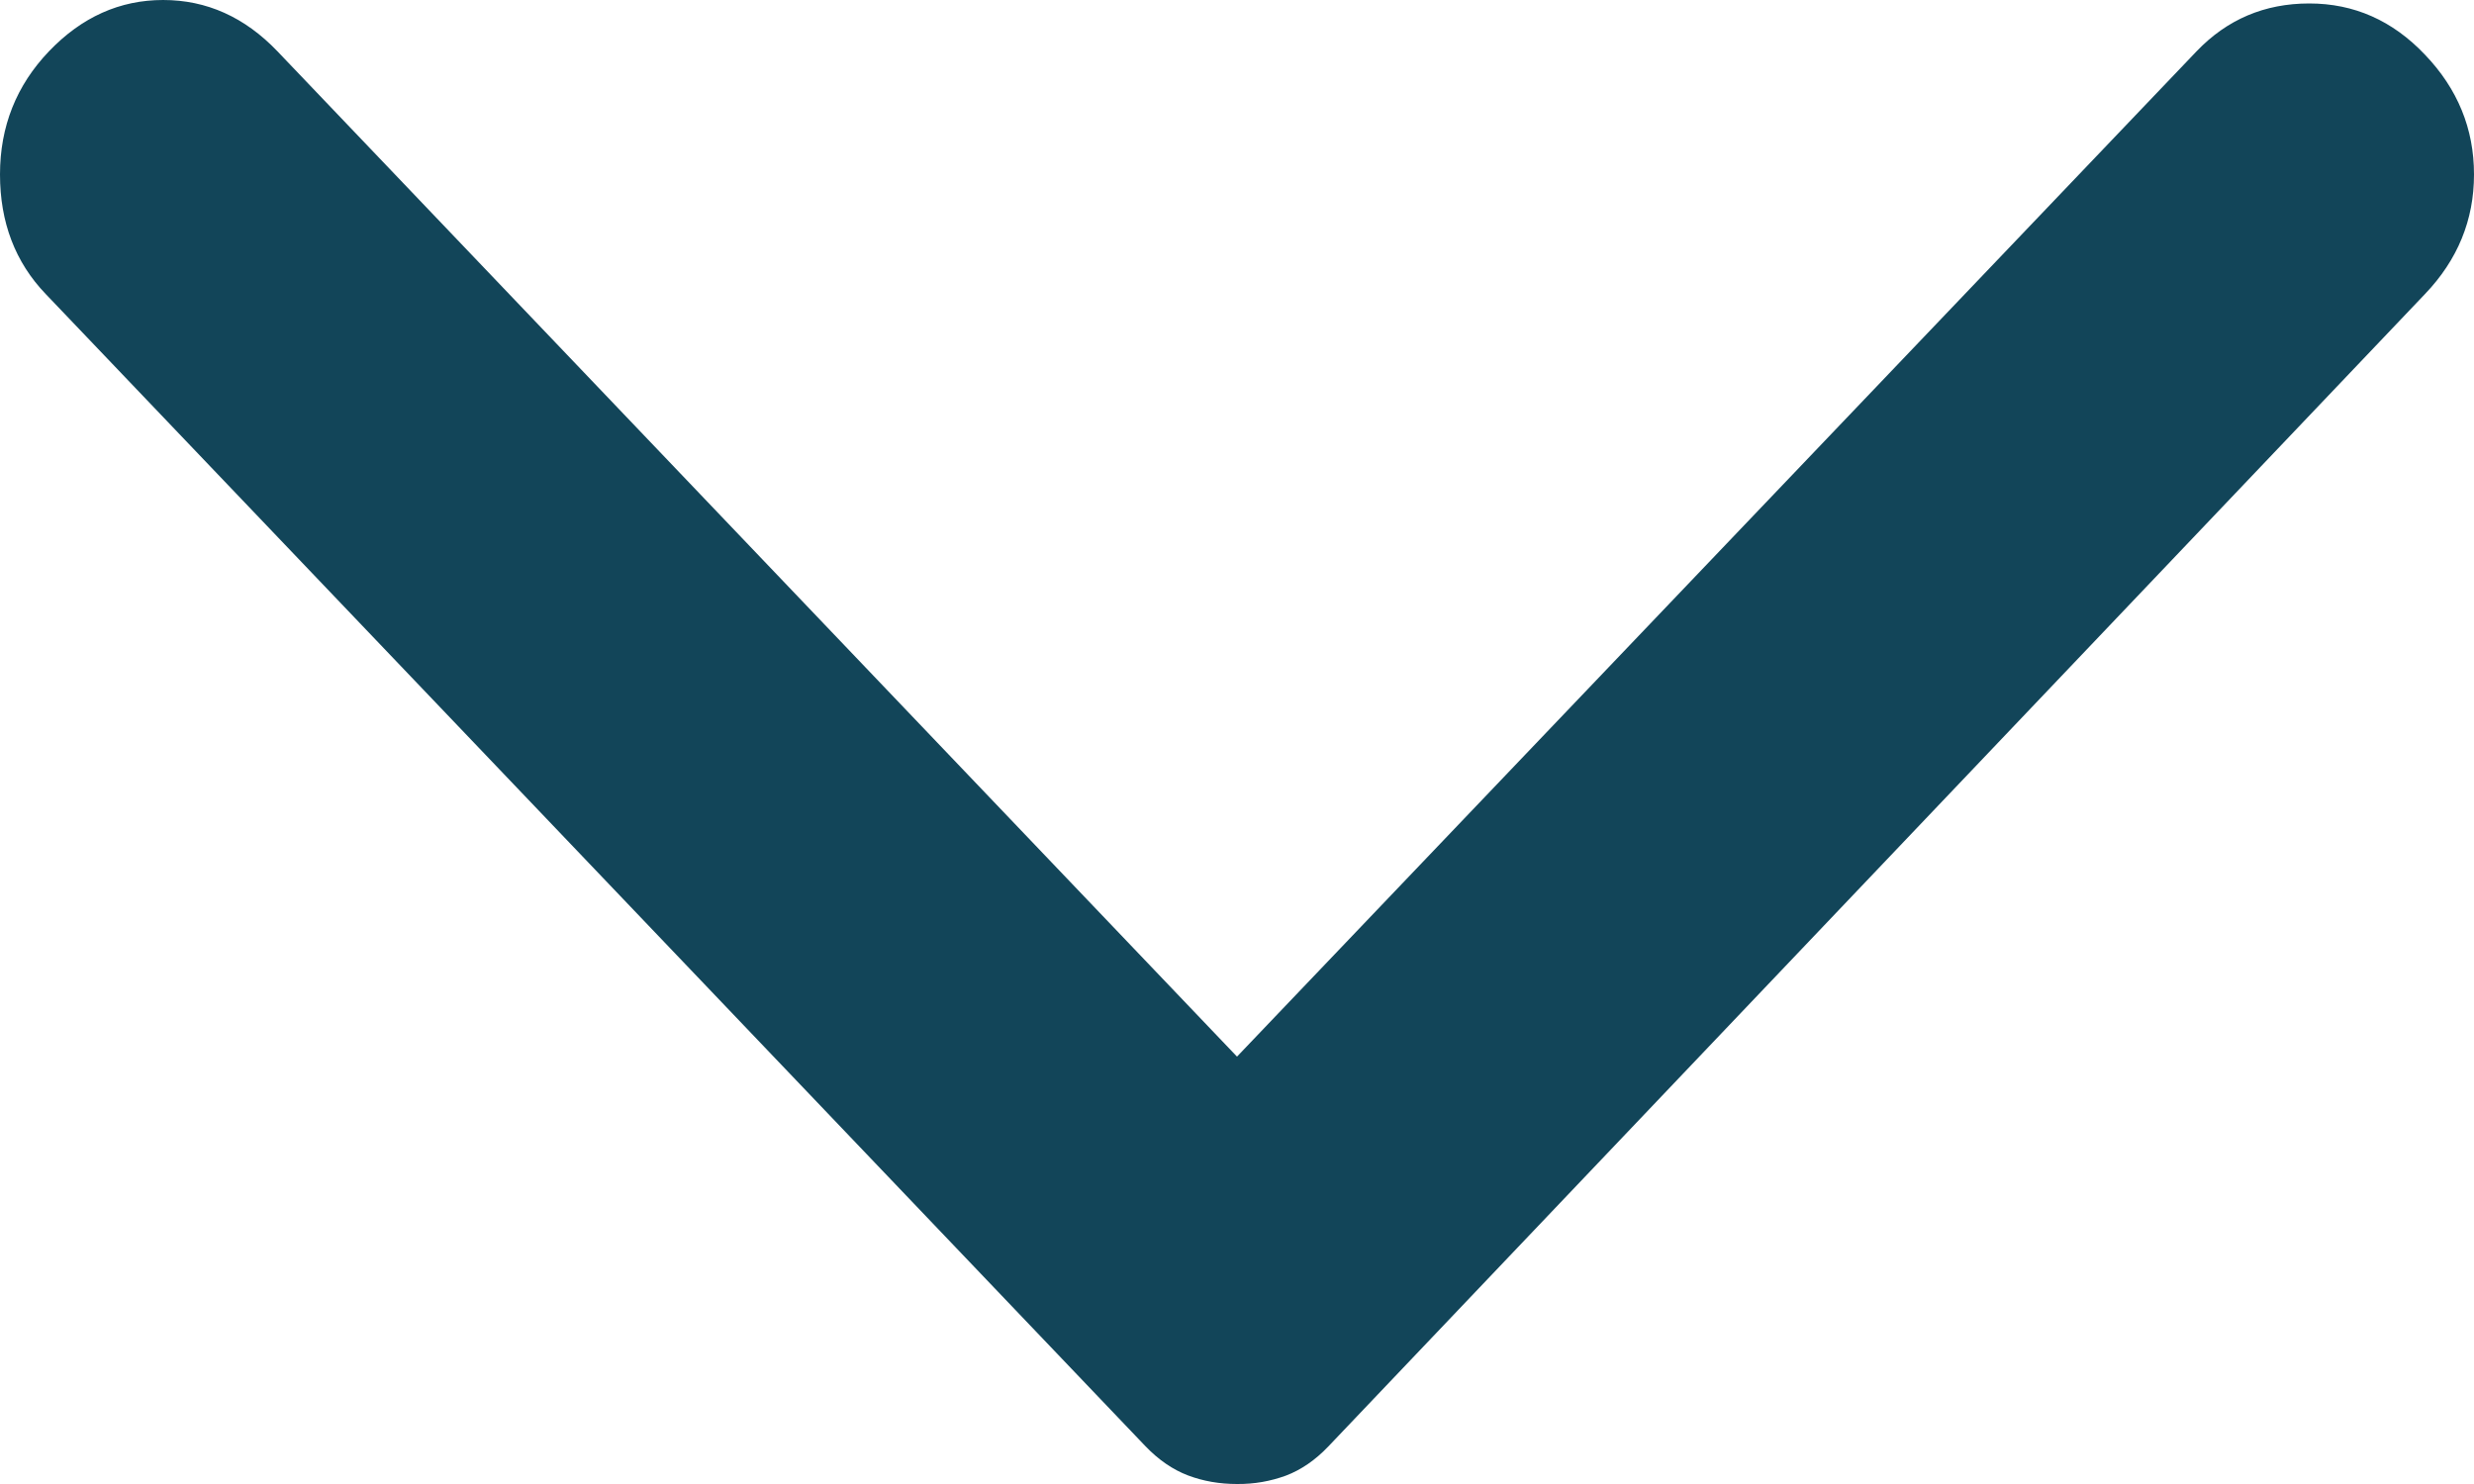
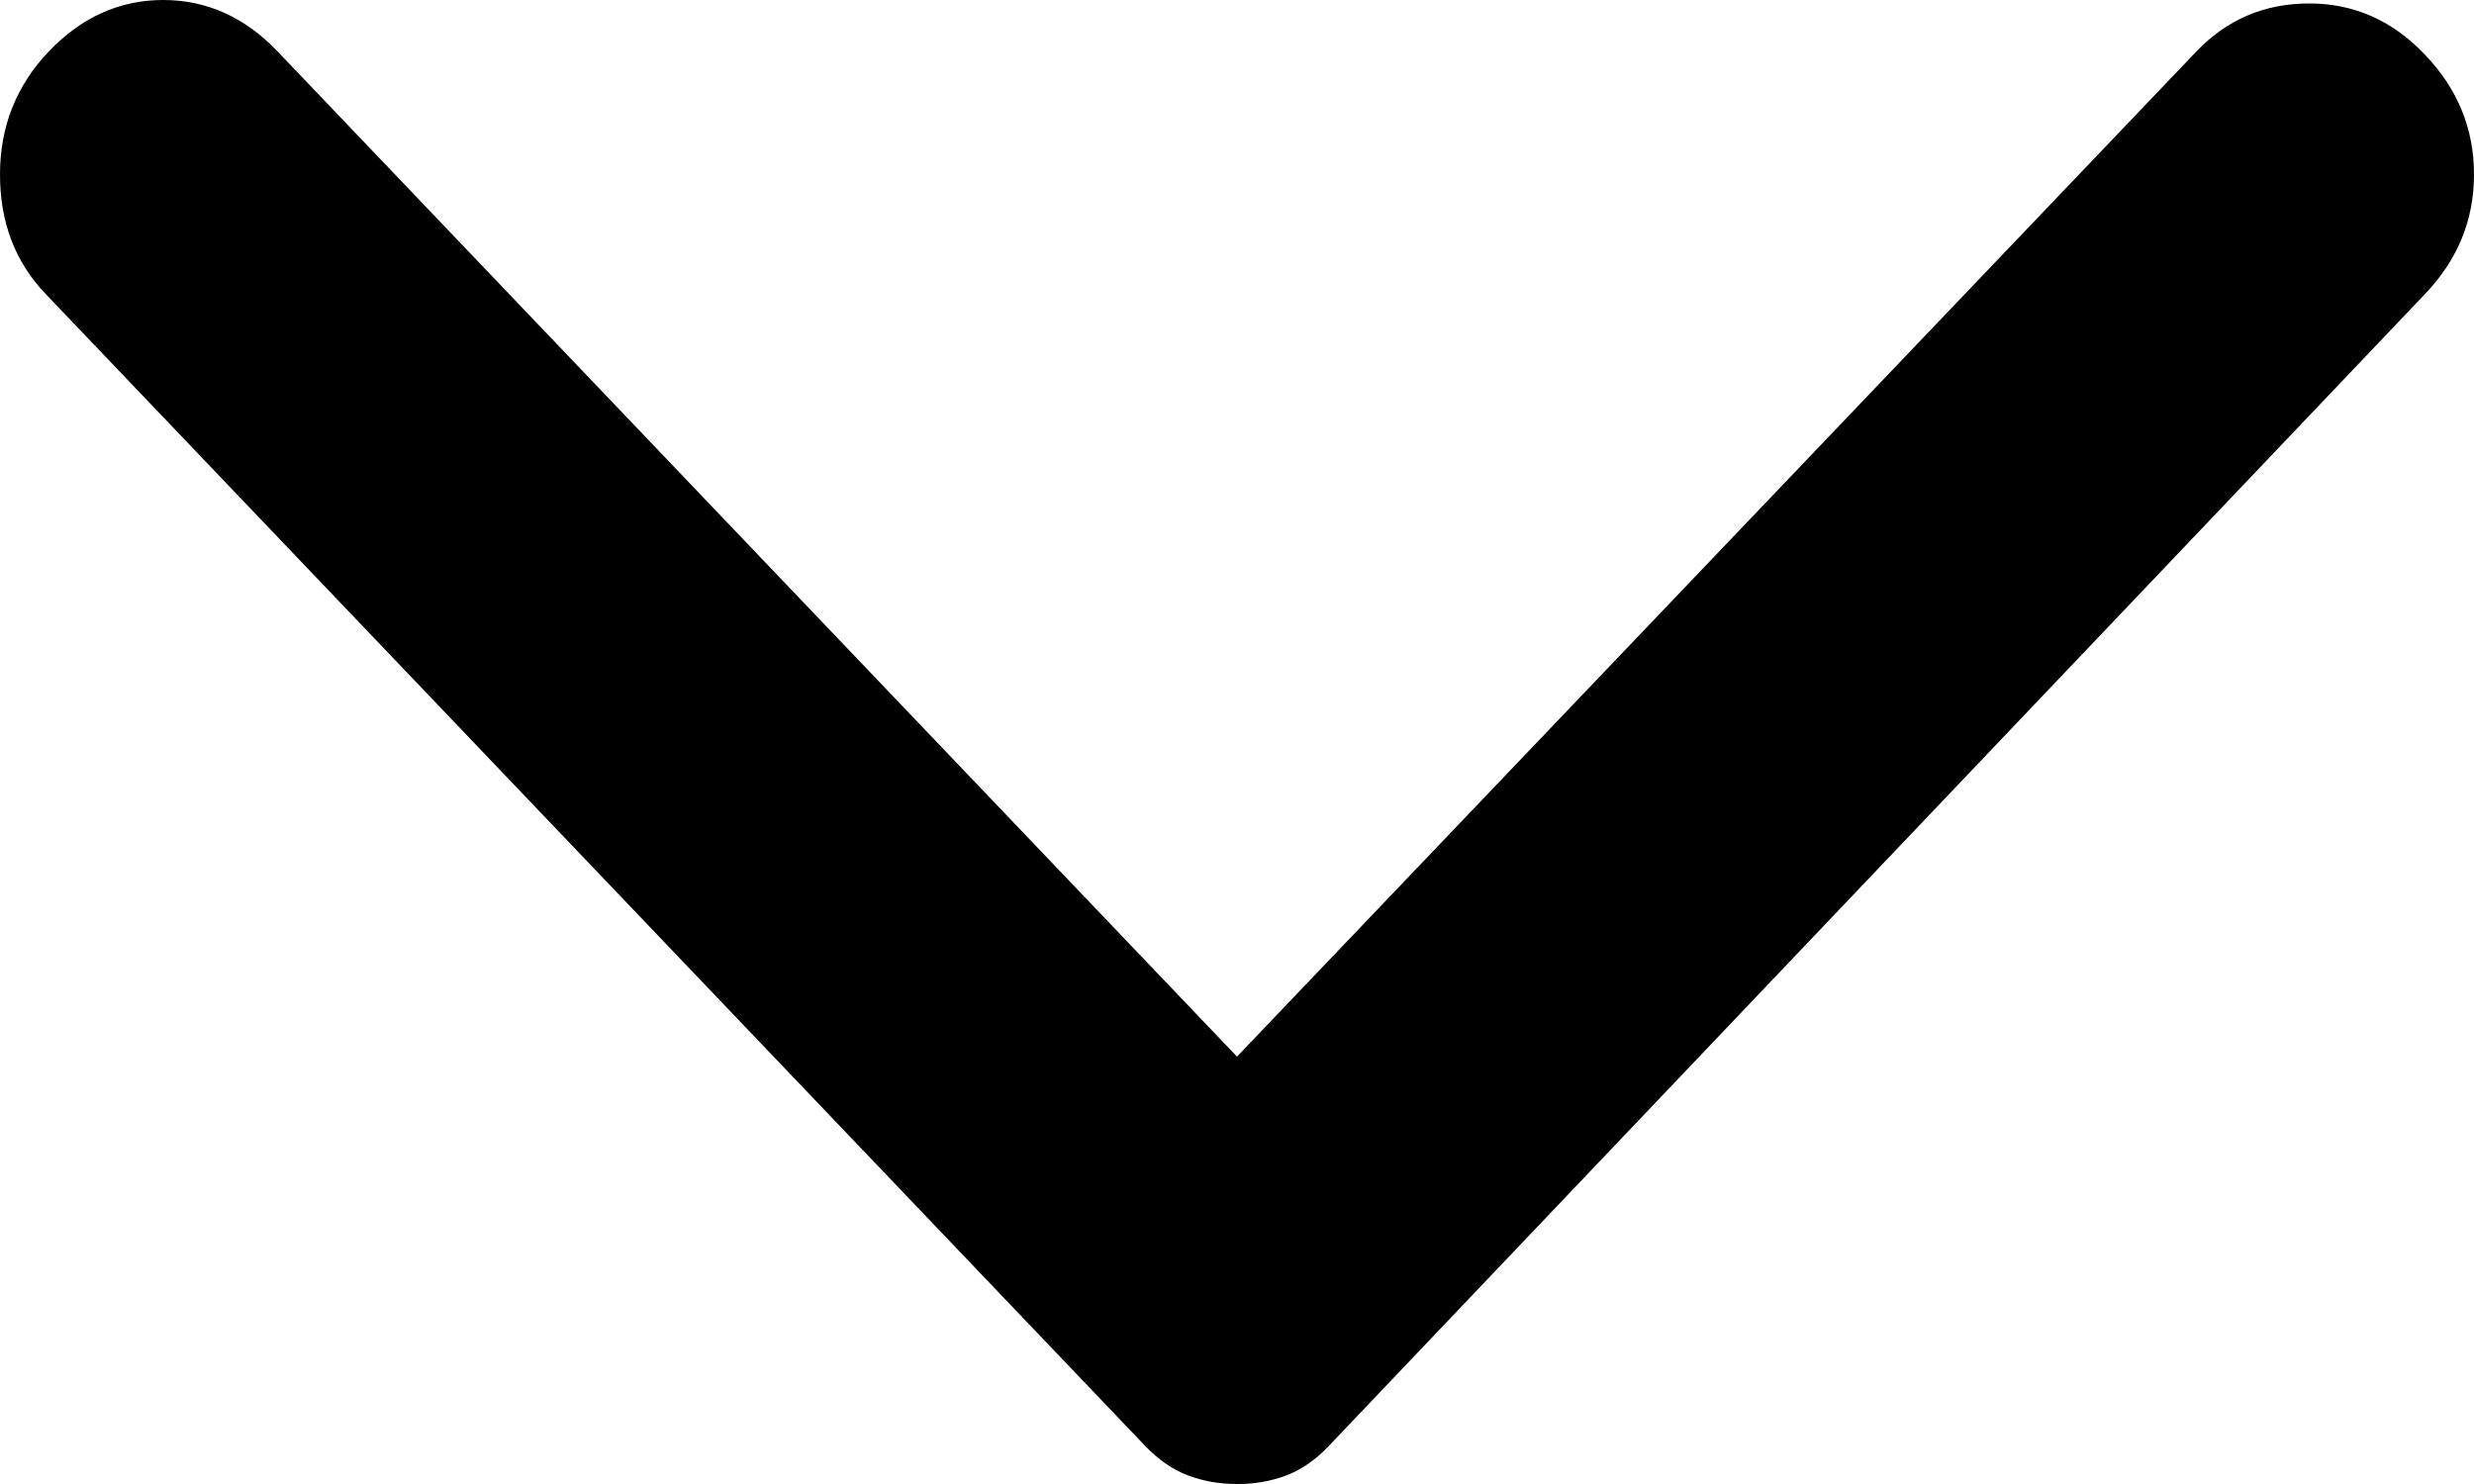
- <svg xmlns="http://www.w3.org/2000/svg" width="15" height="9" viewBox="0 0 15 9" fill="none">
-   <path d="M14.703 1.783L8.054 8.772C7.975 8.855 7.889 8.914 7.797 8.949C7.704 8.983 7.606 9.001 7.5 9C7.394 9 7.296 8.983 7.203 8.948C7.111 8.913 7.025 8.854 6.946 8.772L0.277 1.783C0.092 1.59 -3.34483e-07 1.348 -3.47173e-07 1.058C-3.59864e-07 0.767 0.099 0.518 0.297 0.311C0.495 0.104 0.726 9.21958e-07 0.989 9.10424e-07C1.253 8.98891e-07 1.484 0.104 1.682 0.311L7.5 6.408L13.318 0.311C13.503 0.118 13.73 0.021 14.001 0.021C14.272 0.021 14.506 0.124 14.703 0.332C14.901 0.539 15 0.781 15 1.058C15 1.334 14.901 1.576 14.703 1.783Z" fill="#124559" />
+ <svg xmlns="http://www.w3.org/2000/svg" width="15" height="9" viewBox="0 0 15 9" fill="currentColor">
+   <path d="M14.703 1.783L8.054 8.772C7.975 8.855 7.889 8.914 7.797 8.949C7.704 8.983 7.606 9.001 7.5 9C7.394 9 7.296 8.983 7.203 8.948C7.111 8.913 7.025 8.854 6.946 8.772L0.277 1.783C0.092 1.59 -3.34483e-07 1.348 -3.47173e-07 1.058C-3.59864e-07 0.767 0.099 0.518 0.297 0.311C0.495 0.104 0.726 9.21958e-07 0.989 9.10424e-07C1.253 8.98891e-07 1.484 0.104 1.682 0.311L7.5 6.408L13.318 0.311C13.503 0.118 13.73 0.021 14.001 0.021C14.272 0.021 14.506 0.124 14.703 0.332C14.901 0.539 15 0.781 15 1.058C15 1.334 14.901 1.576 14.703 1.783Z" fill="currentColor" />
</svg>
